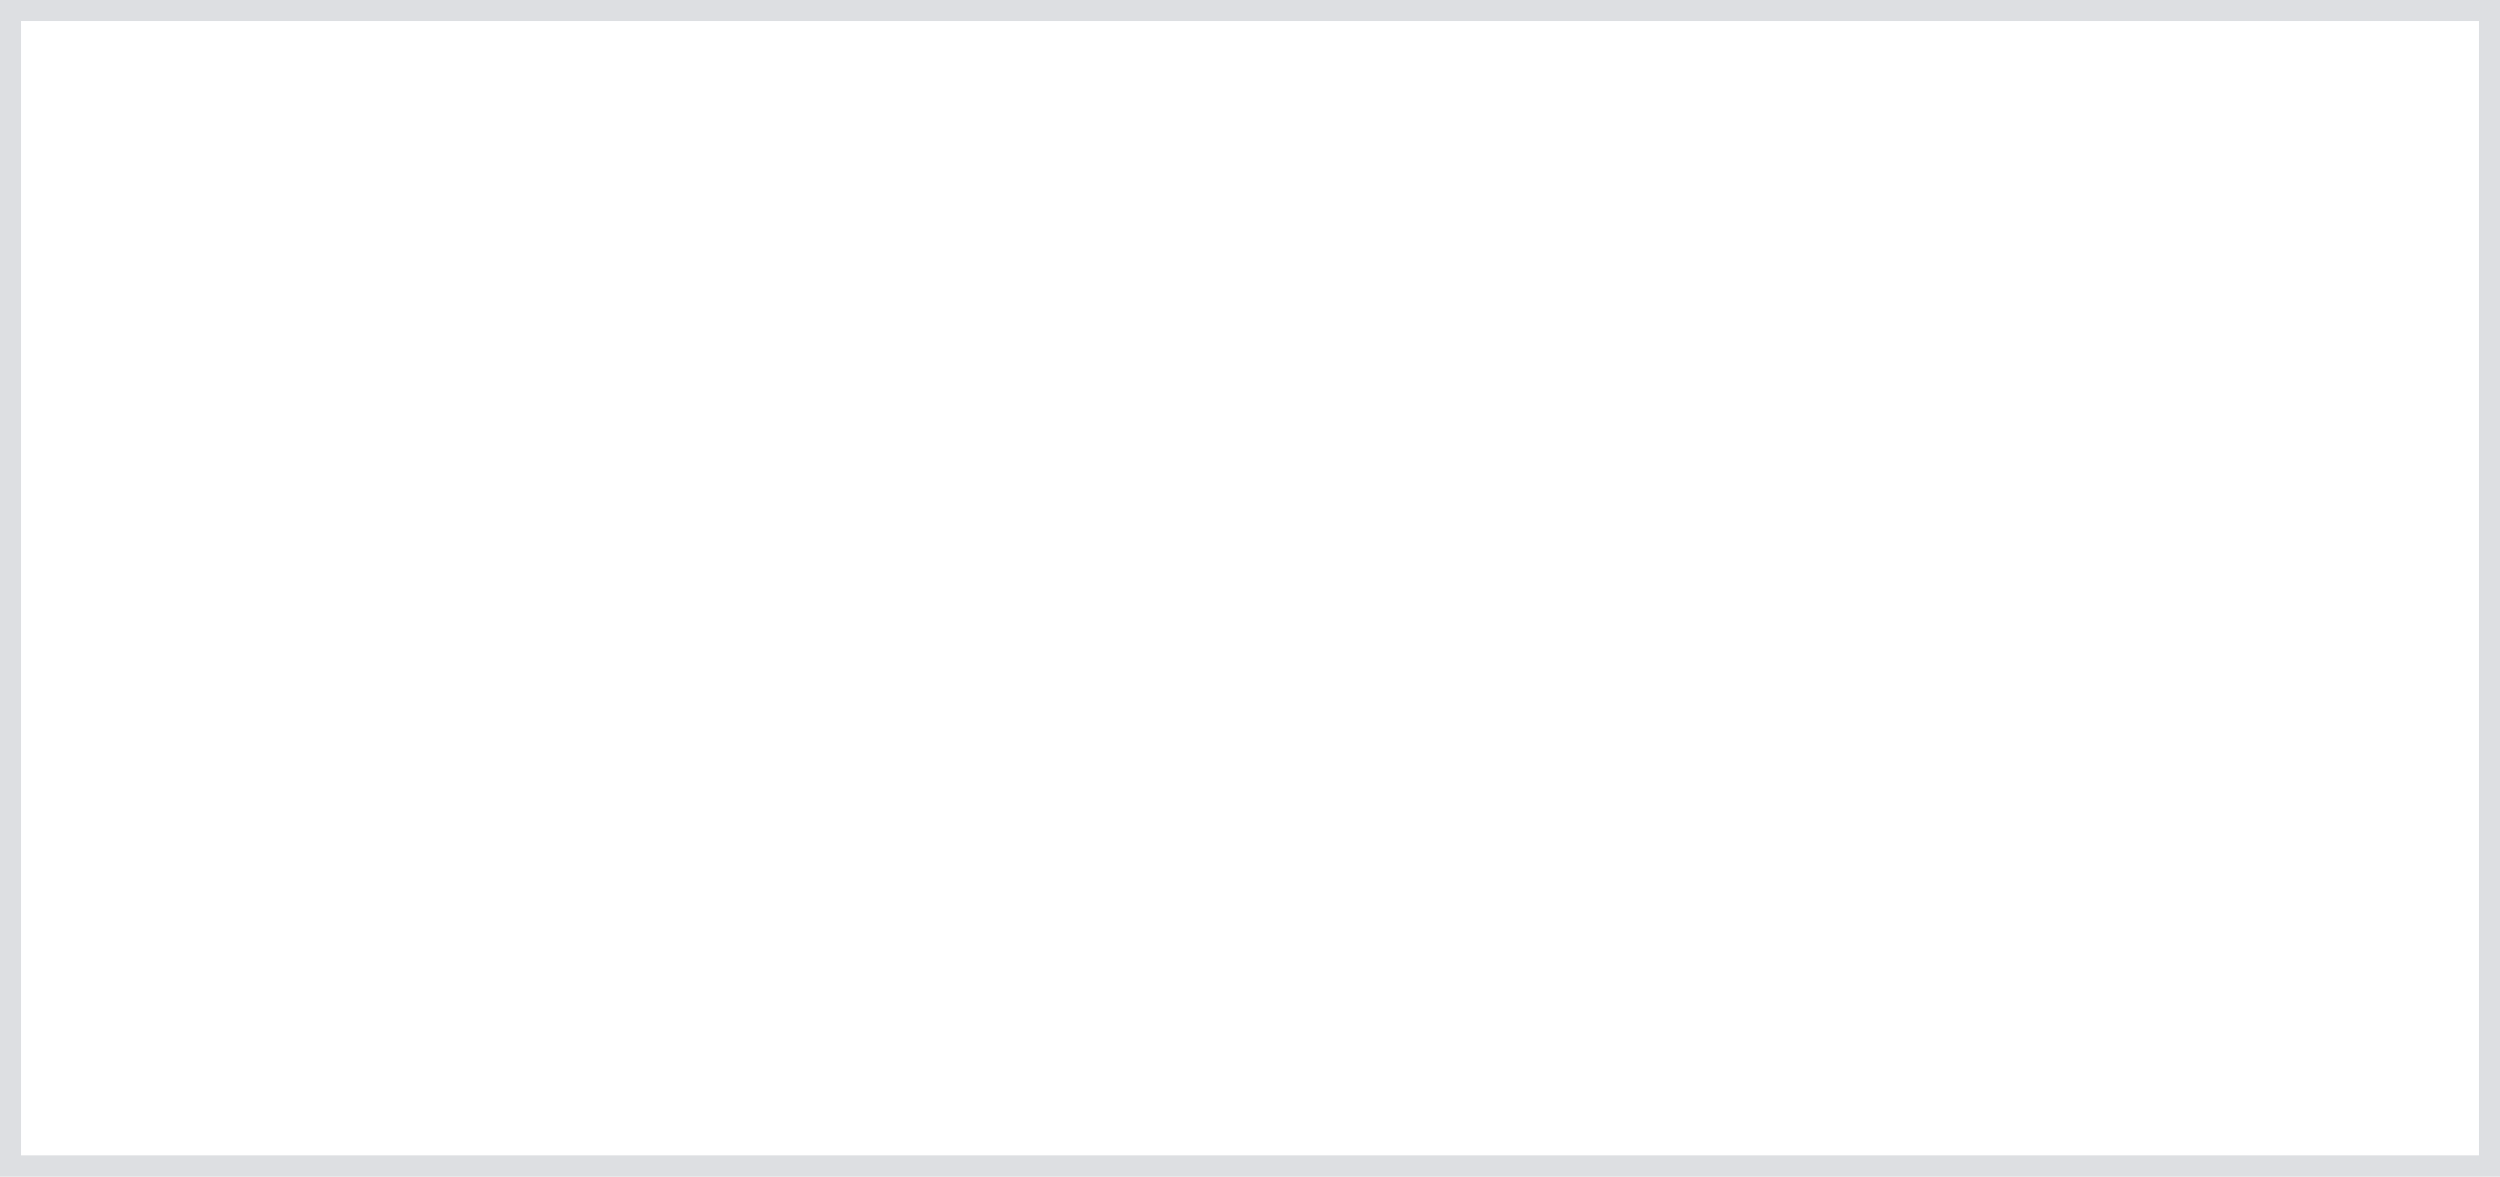
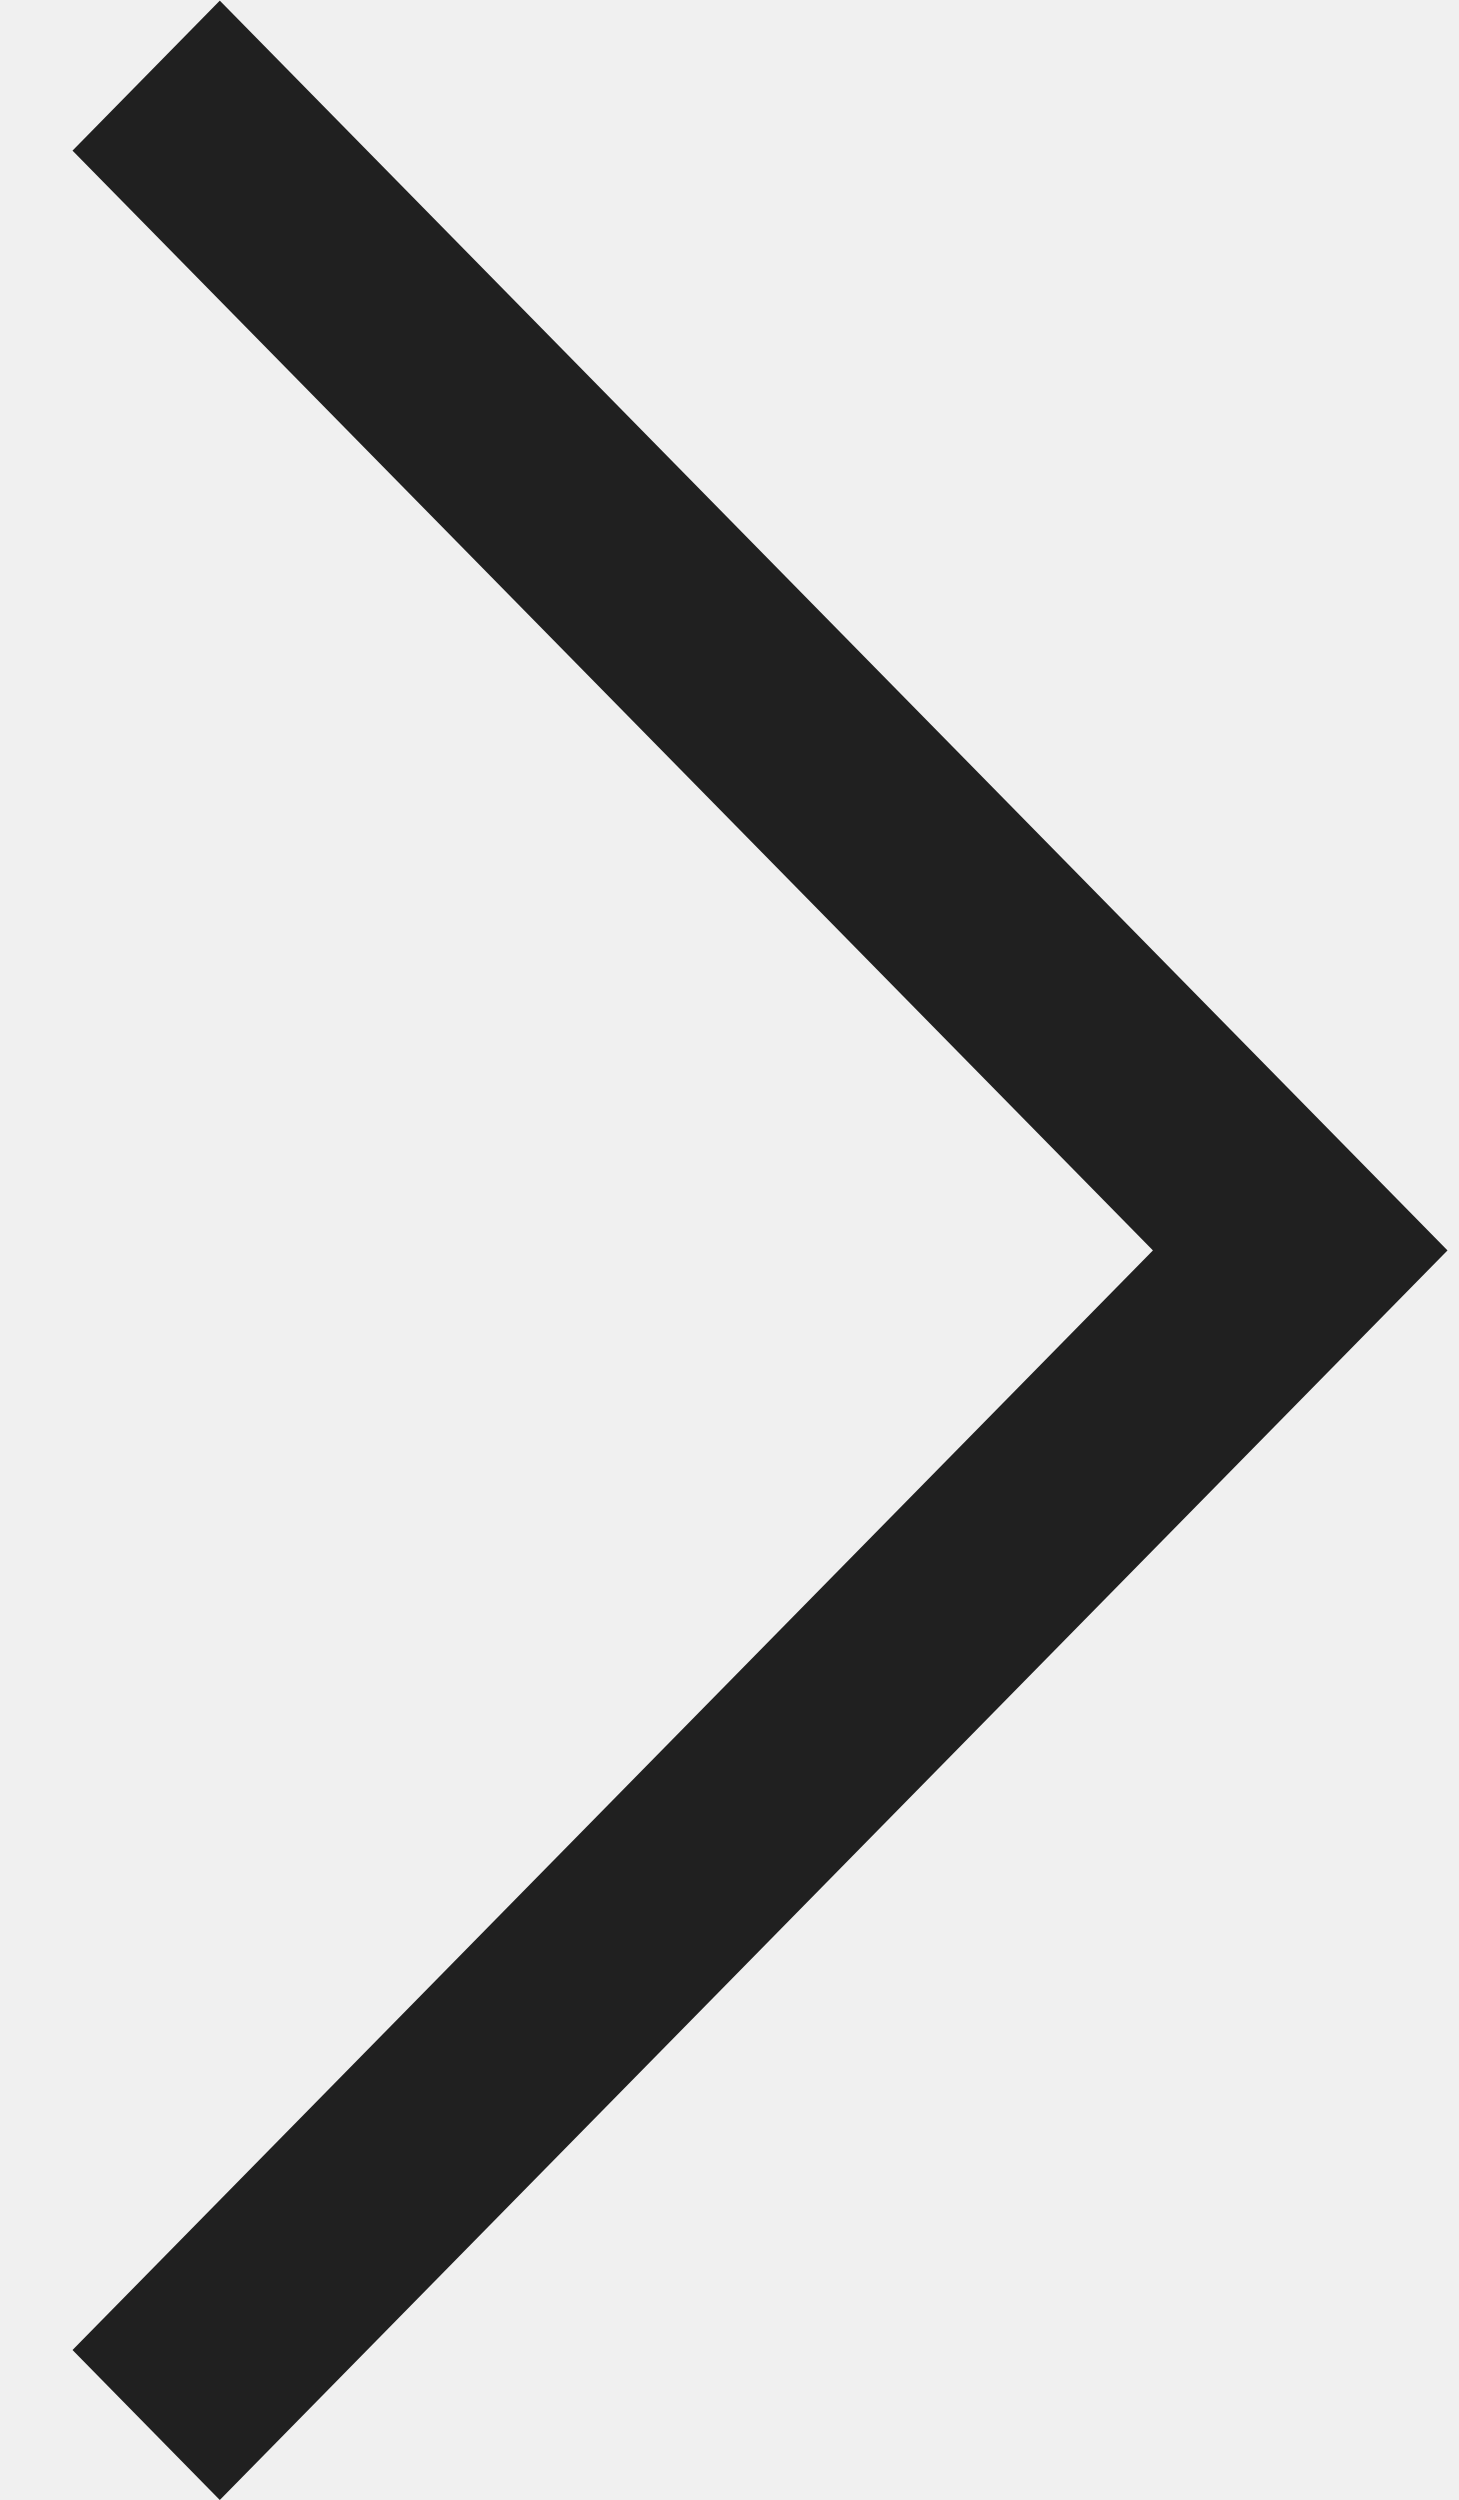
- <svg xmlns="http://www.w3.org/2000/svg" version="1.1" width="119px" height="56px">
-   <g transform="matrix(1 0 0 1 -118 0 )">
-     <path d="M 119 1  L 236 1  L 236 55  L 119 55  L 119 1  Z " fill-rule="nonzero" fill="#ffffff" stroke="none" />
-     <path d="M 118.5 0.5  L 236.5 0.5  L 236.5 55.5  L 118.5 55.5  L 118.5 0.5  Z " stroke-width="1" stroke="#dadce0" fill="none" stroke-opacity="0.867" />
+ <svg xmlns="http://www.w3.org/2000/svg" version="1.1" width="7px" height="12px">
+   <g transform="matrix(1 0 0 1 -3 0 )">
+     <path d="M 0.348 11.28  L 1.055 12  L 6.948 6.002  L 1.055 0.003  L 0.348 0.723  L 5.534 6.002  L 0.348 11.28  Z " fill-rule="nonzero" fill="#000000" stroke="none" fill-opacity="0.867" transform="matrix(1 0 0 1 3 0 )" />
  </g>
</svg>
